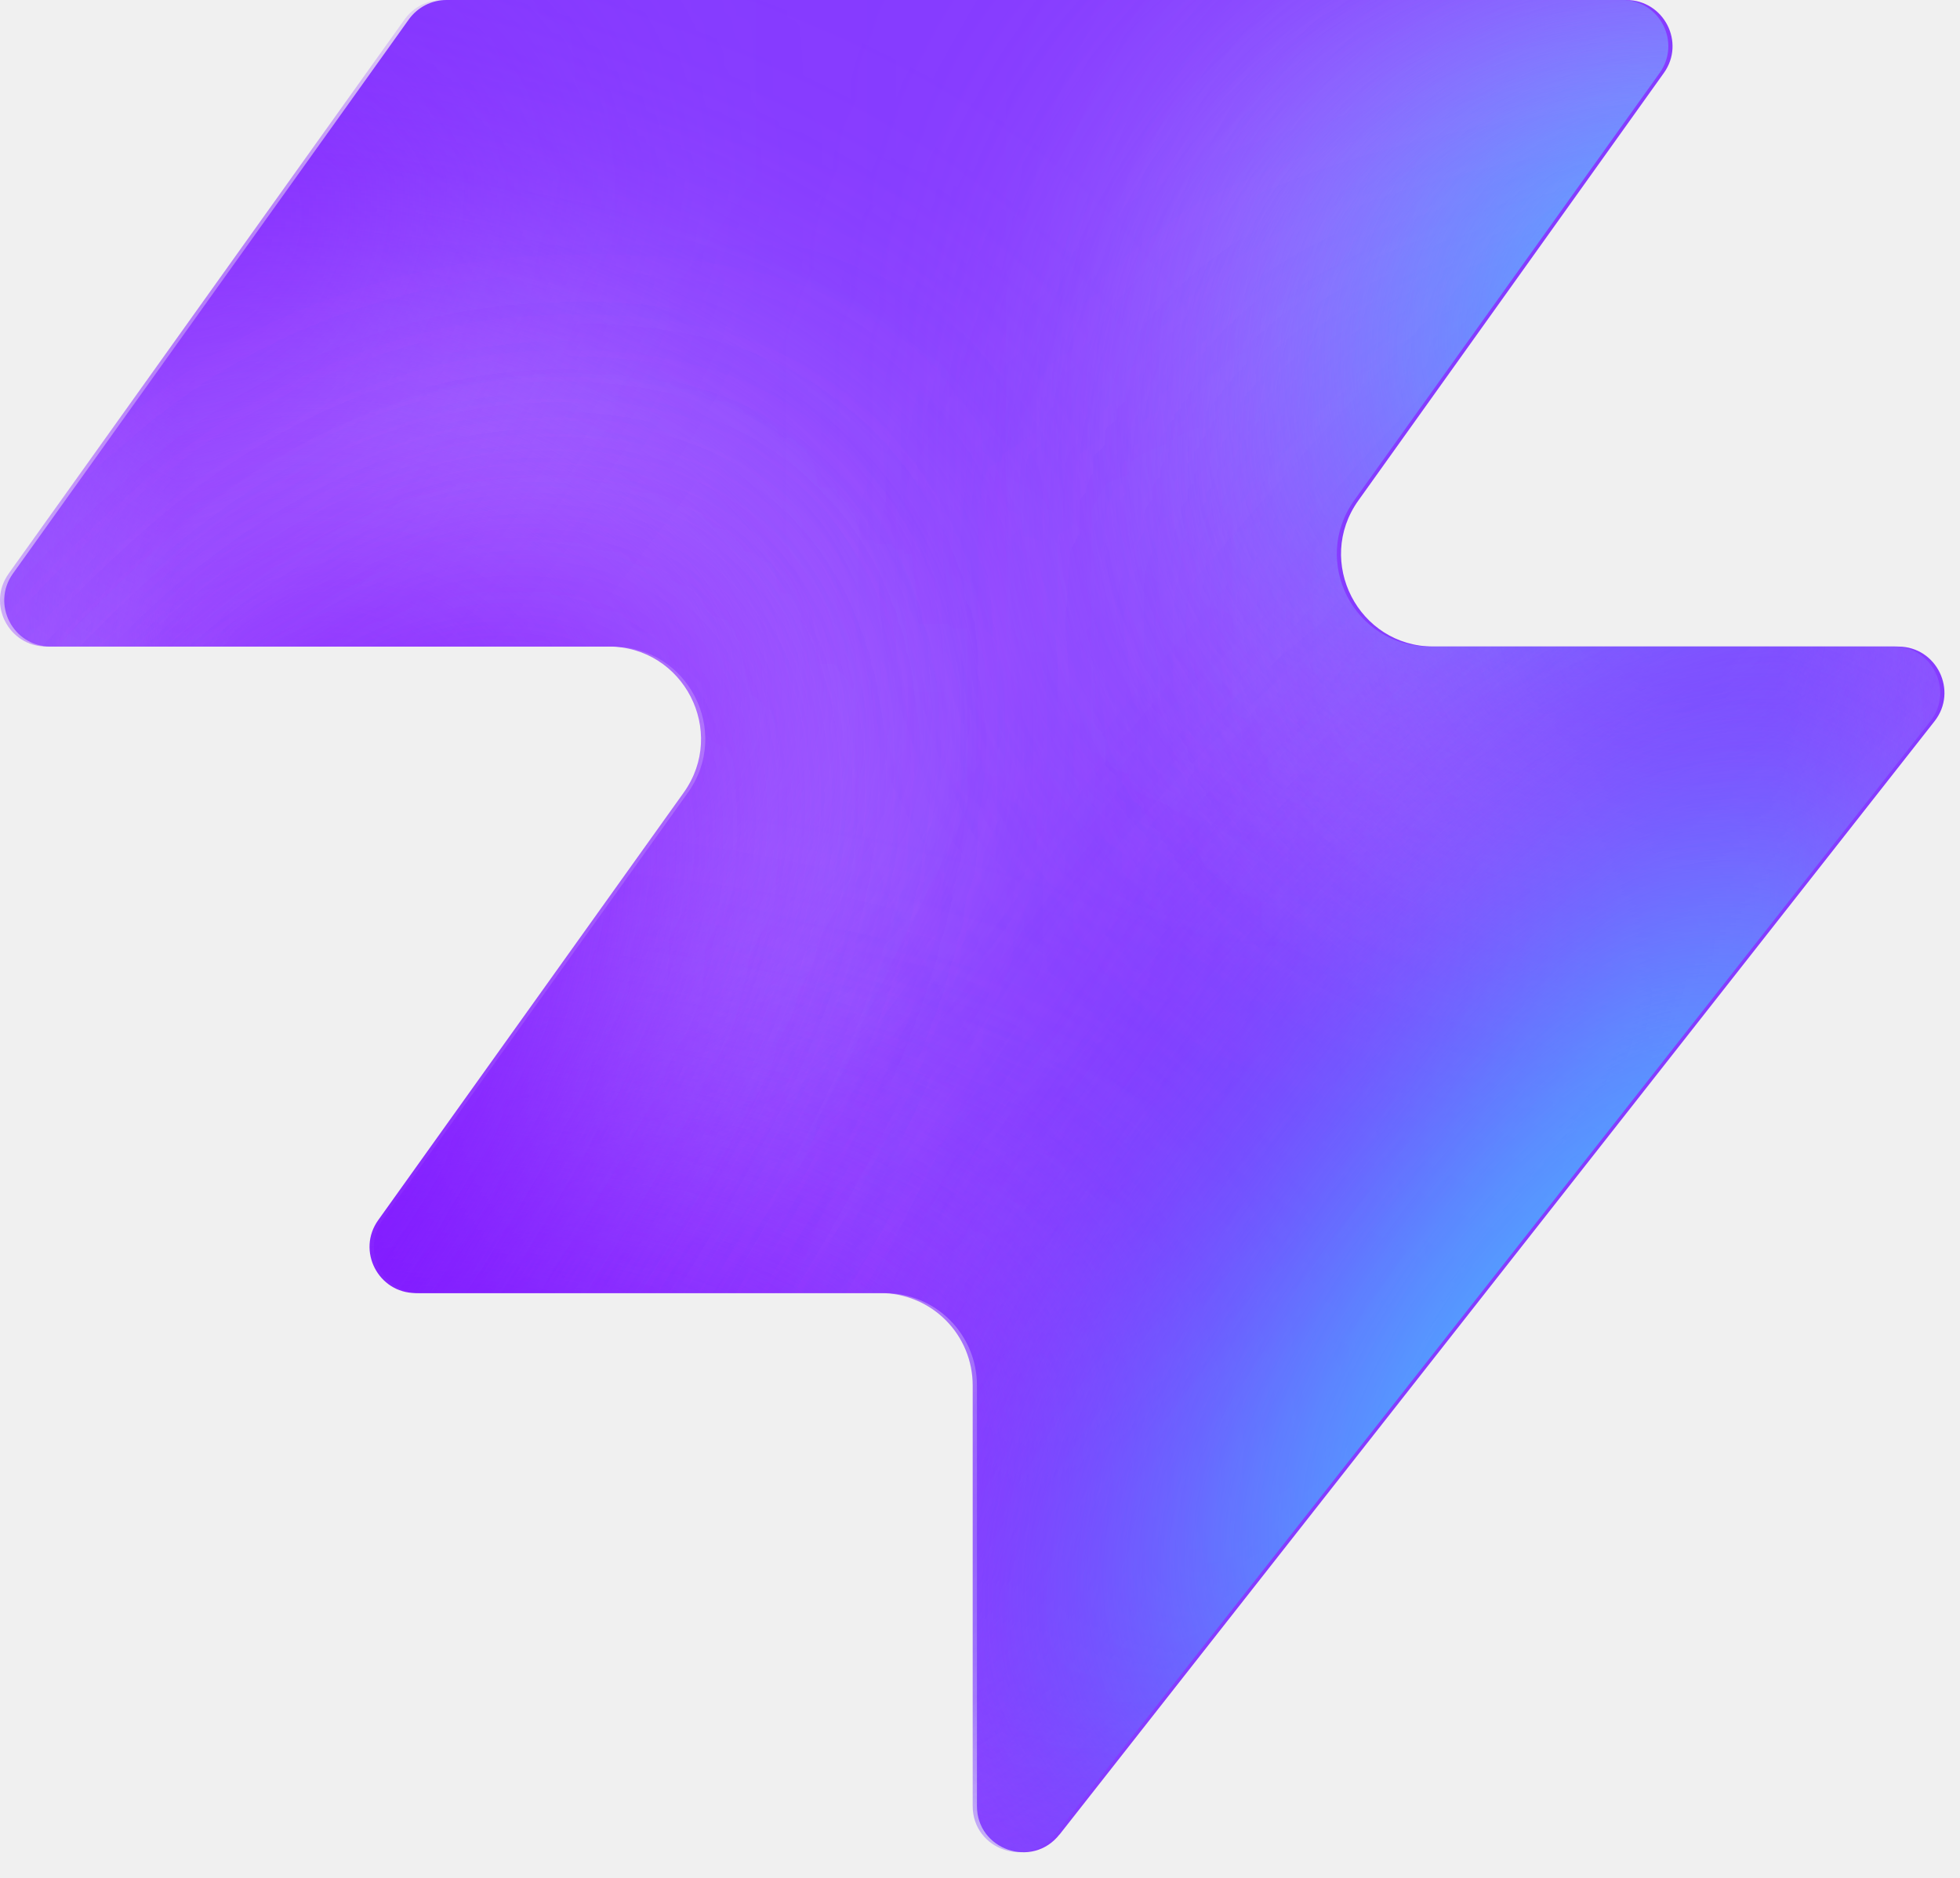
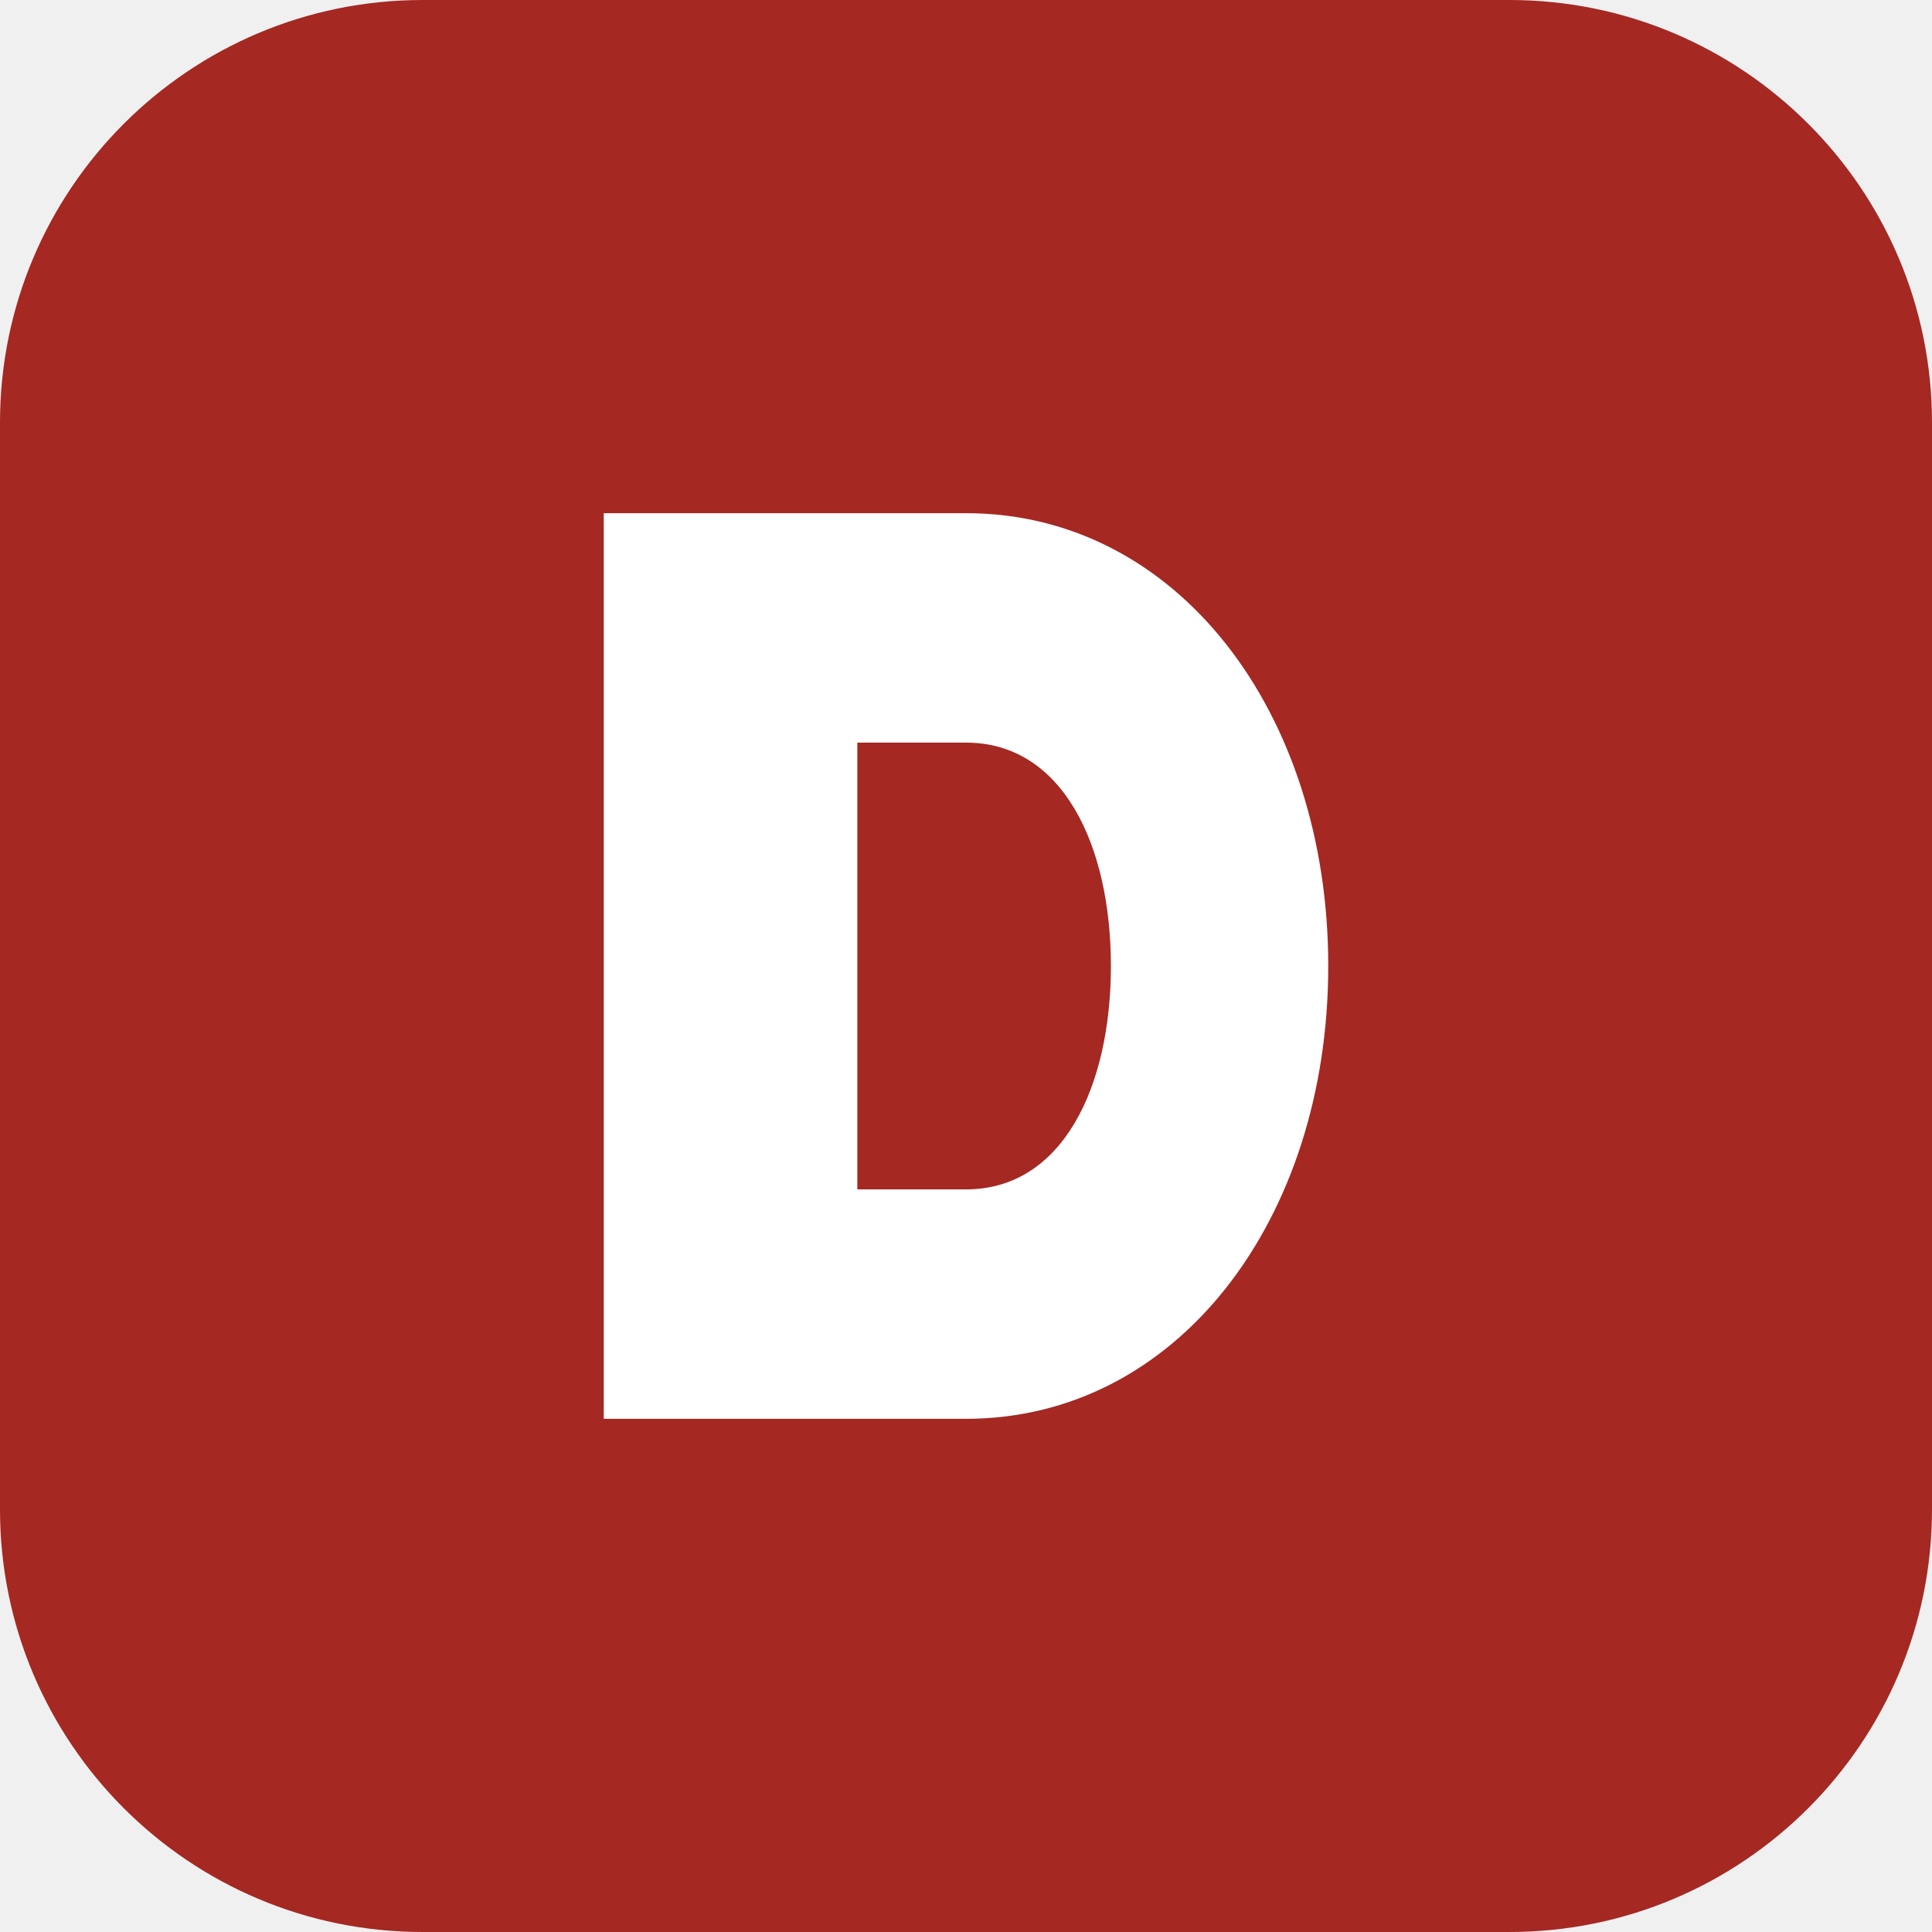
- <svg xmlns="http://www.w3.org/2000/svg" width="48" height="46" fill="none" viewBox="0 0 48 46">
-   <path fill="#863bff" d="M25.946 44.938c-.664.845-2.021.375-2.021-.698V33.937a2.26 2.26 0 0 0-2.262-2.262H10.287c-.92 0-1.456-1.04-.92-1.788l7.48-10.471c1.07-1.497 0-3.578-1.842-3.578H1.237c-.92 0-1.456-1.04-.92-1.788L10.013.474c.214-.297.556-.474.92-.474h28.894c.92 0 1.456 1.04.92 1.788l-7.48 10.471c-1.07 1.498 0 3.579 1.842 3.579h11.377c.943 0 1.473 1.088.89 1.83L25.947 44.94z" style="fill:#863bff;fill:color(display-p3 .525 .23 1);fill-opacity:1" />
-   <mask id="a" width="48" height="46" x="0" y="0" maskUnits="userSpaceOnUse" style="mask-type:alpha">
-     <path fill="#000" d="M25.842 44.938c-.664.844-2.021.375-2.021-.698V33.937a2.26 2.26 0 0 0-2.262-2.262H10.183c-.92 0-1.456-1.04-.92-1.788l7.48-10.471c1.07-1.498 0-3.579-1.842-3.579H1.133c-.92 0-1.456-1.04-.92-1.787L9.91.473c.214-.297.556-.474.92-.474h28.894c.92 0 1.456 1.04.92 1.788l-7.48 10.471c-1.07 1.498 0 3.578 1.842 3.578h11.377c.943 0 1.473 1.088.89 1.832L25.843 44.94z" style="fill:#000;fill-opacity:1" />
-   </mask>
-   <g mask="url(#a)">
-     <g filter="url(#b)">
-       <ellipse cx="5.508" cy="14.704" fill="#ede6ff" rx="5.508" ry="14.704" style="fill:#ede6ff;fill:color(display-p3 .927 .903 1);fill-opacity:1" transform="matrix(.00324 1 1 -.00324 -4.47 31.516)" />
-     </g>
-     <g filter="url(#c)">
-       <ellipse cx="10.399" cy="29.851" fill="#ede6ff" rx="10.399" ry="29.851" style="fill:#ede6ff;fill:color(display-p3 .927 .903 1);fill-opacity:1" transform="matrix(.00324 1 1 -.00324 -39.328 7.883)" />
-     </g>
-     <g filter="url(#d)">
-       <ellipse cx="5.508" cy="30.487" fill="#7e14ff" rx="5.508" ry="30.487" style="fill:#7e14ff;fill:color(display-p3 .492 .077 1);fill-opacity:1" transform="rotate(89.814 -25.913 -14.639)scale(1 -1)" />
-     </g>
-     <g filter="url(#e)">
-       <ellipse cx="5.508" cy="30.599" fill="#7e14ff" rx="5.508" ry="30.599" style="fill:#7e14ff;fill:color(display-p3 .492 .077 1);fill-opacity:1" transform="rotate(89.814 -32.644 -3.334)scale(1 -1)" />
-     </g>
-     <g filter="url(#f)">
-       <ellipse cx="5.508" cy="30.599" fill="#7e14ff" rx="5.508" ry="30.599" style="fill:#7e14ff;fill:color(display-p3 .492 .077 1);fill-opacity:1" transform="matrix(.00324 1 1 -.00324 -34.34 30.47)" />
-     </g>
-     <g filter="url(#g)">
-       <ellipse cx="14.072" cy="22.078" fill="#ede6ff" rx="14.072" ry="22.078" style="fill:#ede6ff;fill:color(display-p3 .927 .903 1);fill-opacity:1" transform="rotate(93.35 24.506 48.493)scale(-1 1)" />
-     </g>
-     <g filter="url(#h)">
-       <ellipse cx="3.47" cy="21.501" fill="#7e14ff" rx="3.47" ry="21.501" style="fill:#7e14ff;fill:color(display-p3 .492 .077 1);fill-opacity:1" transform="rotate(89.009 28.708 47.59)scale(-1 1)" />
-     </g>
-     <g filter="url(#i)">
-       <ellipse cx="3.47" cy="21.501" fill="#7e14ff" rx="3.47" ry="21.501" style="fill:#7e14ff;fill:color(display-p3 .492 .077 1);fill-opacity:1" transform="rotate(89.009 28.708 47.59)scale(-1 1)" />
-     </g>
-     <g filter="url(#j)">
-       <ellipse cx=".387" cy="8.972" fill="#7e14ff" rx="4.407" ry="29.108" style="fill:#7e14ff;fill:color(display-p3 .492 .077 1);fill-opacity:1" transform="rotate(39.51 .387 8.972)" />
-     </g>
-     <g filter="url(#k)">
-       <ellipse cx="47.523" cy="-6.092" fill="#7e14ff" rx="4.407" ry="29.108" style="fill:#7e14ff;fill:color(display-p3 .492 .077 1);fill-opacity:1" transform="rotate(37.892 47.523 -6.092)" />
-     </g>
-     <g filter="url(#l)">
-       <ellipse cx="41.412" cy="6.333" fill="#47bfff" rx="5.971" ry="9.665" style="fill:#47bfff;fill:color(display-p3 .28 .748 1);fill-opacity:1" transform="rotate(37.892 41.412 6.333)" />
-     </g>
-     <g filter="url(#m)">
-       <ellipse cx="-1.879" cy="38.332" fill="#7e14ff" rx="4.407" ry="29.108" style="fill:#7e14ff;fill:color(display-p3 .492 .077 1);fill-opacity:1" transform="rotate(37.892 -1.88 38.332)" />
-     </g>
-     <g filter="url(#n)">
-       <ellipse cx="-1.879" cy="38.332" fill="#7e14ff" rx="4.407" ry="29.108" style="fill:#7e14ff;fill:color(display-p3 .492 .077 1);fill-opacity:1" transform="rotate(37.892 -1.88 38.332)" />
-     </g>
-     <g filter="url(#o)">
-       <ellipse cx="35.651" cy="29.907" fill="#7e14ff" rx="4.407" ry="29.108" style="fill:#7e14ff;fill:color(display-p3 .492 .077 1);fill-opacity:1" transform="rotate(37.892 35.651 29.907)" />
-     </g>
-     <g filter="url(#p)">
-       <ellipse cx="38.418" cy="32.4" fill="#47bfff" rx="5.971" ry="15.297" style="fill:#47bfff;fill:color(display-p3 .28 .748 1);fill-opacity:1" transform="rotate(37.892 38.418 32.4)" />
-     </g>
-   </g>
-   <defs>
-     <filter id="b" width="60.045" height="41.654" x="-19.77" y="16.149" color-interpolation-filters="sRGB" filterUnits="userSpaceOnUse">
-       <feFlood flood-opacity="0" result="BackgroundImageFix" />
-       <feBlend in="SourceGraphic" in2="BackgroundImageFix" result="shape" />
-       <feGaussianBlur result="effect1_foregroundBlur_2002_17158" stdDeviation="7.659" />
-     </filter>
-     <filter id="c" width="90.34" height="51.437" x="-54.613" y="-7.533" color-interpolation-filters="sRGB" filterUnits="userSpaceOnUse">
-       <feFlood flood-opacity="0" result="BackgroundImageFix" />
-       <feBlend in="SourceGraphic" in2="BackgroundImageFix" result="shape" />
-       <feGaussianBlur result="effect1_foregroundBlur_2002_17158" stdDeviation="7.659" />
-     </filter>
-     <filter id="d" width="79.355" height="29.4" x="-49.64" y="2.03" color-interpolation-filters="sRGB" filterUnits="userSpaceOnUse">
-       <feFlood flood-opacity="0" result="BackgroundImageFix" />
-       <feBlend in="SourceGraphic" in2="BackgroundImageFix" result="shape" />
-       <feGaussianBlur result="effect1_foregroundBlur_2002_17158" stdDeviation="4.596" />
-     </filter>
-     <filter id="e" width="79.579" height="29.4" x="-45.045" y="20.029" color-interpolation-filters="sRGB" filterUnits="userSpaceOnUse">
-       <feFlood flood-opacity="0" result="BackgroundImageFix" />
-       <feBlend in="SourceGraphic" in2="BackgroundImageFix" result="shape" />
-       <feGaussianBlur result="effect1_foregroundBlur_2002_17158" stdDeviation="4.596" />
-     </filter>
-     <filter id="f" width="79.579" height="29.4" x="-43.513" y="21.178" color-interpolation-filters="sRGB" filterUnits="userSpaceOnUse">
-       <feFlood flood-opacity="0" result="BackgroundImageFix" />
-       <feBlend in="SourceGraphic" in2="BackgroundImageFix" result="shape" />
-       <feGaussianBlur result="effect1_foregroundBlur_2002_17158" stdDeviation="4.596" />
-     </filter>
-     <filter id="g" width="74.749" height="58.852" x="15.756" y="-17.901" color-interpolation-filters="sRGB" filterUnits="userSpaceOnUse">
-       <feFlood flood-opacity="0" result="BackgroundImageFix" />
-       <feBlend in="SourceGraphic" in2="BackgroundImageFix" result="shape" />
-       <feGaussianBlur result="effect1_foregroundBlur_2002_17158" stdDeviation="7.659" />
-     </filter>
-     <filter id="h" width="61.377" height="25.362" x="23.548" y="2.284" color-interpolation-filters="sRGB" filterUnits="userSpaceOnUse">
-       <feFlood flood-opacity="0" result="BackgroundImageFix" />
-       <feBlend in="SourceGraphic" in2="BackgroundImageFix" result="shape" />
-       <feGaussianBlur result="effect1_foregroundBlur_2002_17158" stdDeviation="4.596" />
-     </filter>
-     <filter id="i" width="61.377" height="25.362" x="23.548" y="2.284" color-interpolation-filters="sRGB" filterUnits="userSpaceOnUse">
-       <feFlood flood-opacity="0" result="BackgroundImageFix" />
-       <feBlend in="SourceGraphic" in2="BackgroundImageFix" result="shape" />
-       <feGaussianBlur result="effect1_foregroundBlur_2002_17158" stdDeviation="4.596" />
-     </filter>
-     <filter id="j" width="56.045" height="63.649" x="-27.636" y="-22.853" color-interpolation-filters="sRGB" filterUnits="userSpaceOnUse">
-       <feFlood flood-opacity="0" result="BackgroundImageFix" />
-       <feBlend in="SourceGraphic" in2="BackgroundImageFix" result="shape" />
-       <feGaussianBlur result="effect1_foregroundBlur_2002_17158" stdDeviation="4.596" />
-     </filter>
-     <filter id="k" width="54.814" height="64.646" x="20.116" y="-38.415" color-interpolation-filters="sRGB" filterUnits="userSpaceOnUse">
-       <feFlood flood-opacity="0" result="BackgroundImageFix" />
-       <feBlend in="SourceGraphic" in2="BackgroundImageFix" result="shape" />
-       <feGaussianBlur result="effect1_foregroundBlur_2002_17158" stdDeviation="4.596" />
-     </filter>
-     <filter id="l" width="33.541" height="35.313" x="24.641" y="-11.323" color-interpolation-filters="sRGB" filterUnits="userSpaceOnUse">
-       <feFlood flood-opacity="0" result="BackgroundImageFix" />
-       <feBlend in="SourceGraphic" in2="BackgroundImageFix" result="shape" />
-       <feGaussianBlur result="effect1_foregroundBlur_2002_17158" stdDeviation="4.596" />
-     </filter>
-     <filter id="m" width="54.814" height="64.646" x="-29.286" y="6.009" color-interpolation-filters="sRGB" filterUnits="userSpaceOnUse">
-       <feFlood flood-opacity="0" result="BackgroundImageFix" />
-       <feBlend in="SourceGraphic" in2="BackgroundImageFix" result="shape" />
-       <feGaussianBlur result="effect1_foregroundBlur_2002_17158" stdDeviation="4.596" />
-     </filter>
-     <filter id="n" width="54.814" height="64.646" x="-29.286" y="6.009" color-interpolation-filters="sRGB" filterUnits="userSpaceOnUse">
-       <feFlood flood-opacity="0" result="BackgroundImageFix" />
-       <feBlend in="SourceGraphic" in2="BackgroundImageFix" result="shape" />
-       <feGaussianBlur result="effect1_foregroundBlur_2002_17158" stdDeviation="4.596" />
-     </filter>
-     <filter id="o" width="54.814" height="64.646" x="8.244" y="-2.416" color-interpolation-filters="sRGB" filterUnits="userSpaceOnUse">
-       <feFlood flood-opacity="0" result="BackgroundImageFix" />
-       <feBlend in="SourceGraphic" in2="BackgroundImageFix" result="shape" />
-       <feGaussianBlur result="effect1_foregroundBlur_2002_17158" stdDeviation="4.596" />
-     </filter>
-     <filter id="p" width="39.409" height="43.623" x="18.713" y="10.588" color-interpolation-filters="sRGB" filterUnits="userSpaceOnUse">
-       <feFlood flood-opacity="0" result="BackgroundImageFix" />
-       <feBlend in="SourceGraphic" in2="BackgroundImageFix" result="shape" />
-       <feGaussianBlur result="effect1_foregroundBlur_2002_17158" stdDeviation="4.596" />
-     </filter>
-   </defs>
+ <svg xmlns="http://www.w3.org/2000/svg" width="32" height="32" viewBox="0 0 32 32">
+   <rect width="32" height="32" rx="7" fill="#a52823" />
+   <path fill="#fff" fill-rule="evenodd" d="M10 8.5H16C19.5 8.5 22 11.8 22 16C22 20.2 19.5 23.5 16 23.5H10ZM14.2 12.3H16C17.6 12.3 18.4 14 18.4 16C18.4 18 17.6 19.7 16 19.7H14.2Z" />
</svg>
